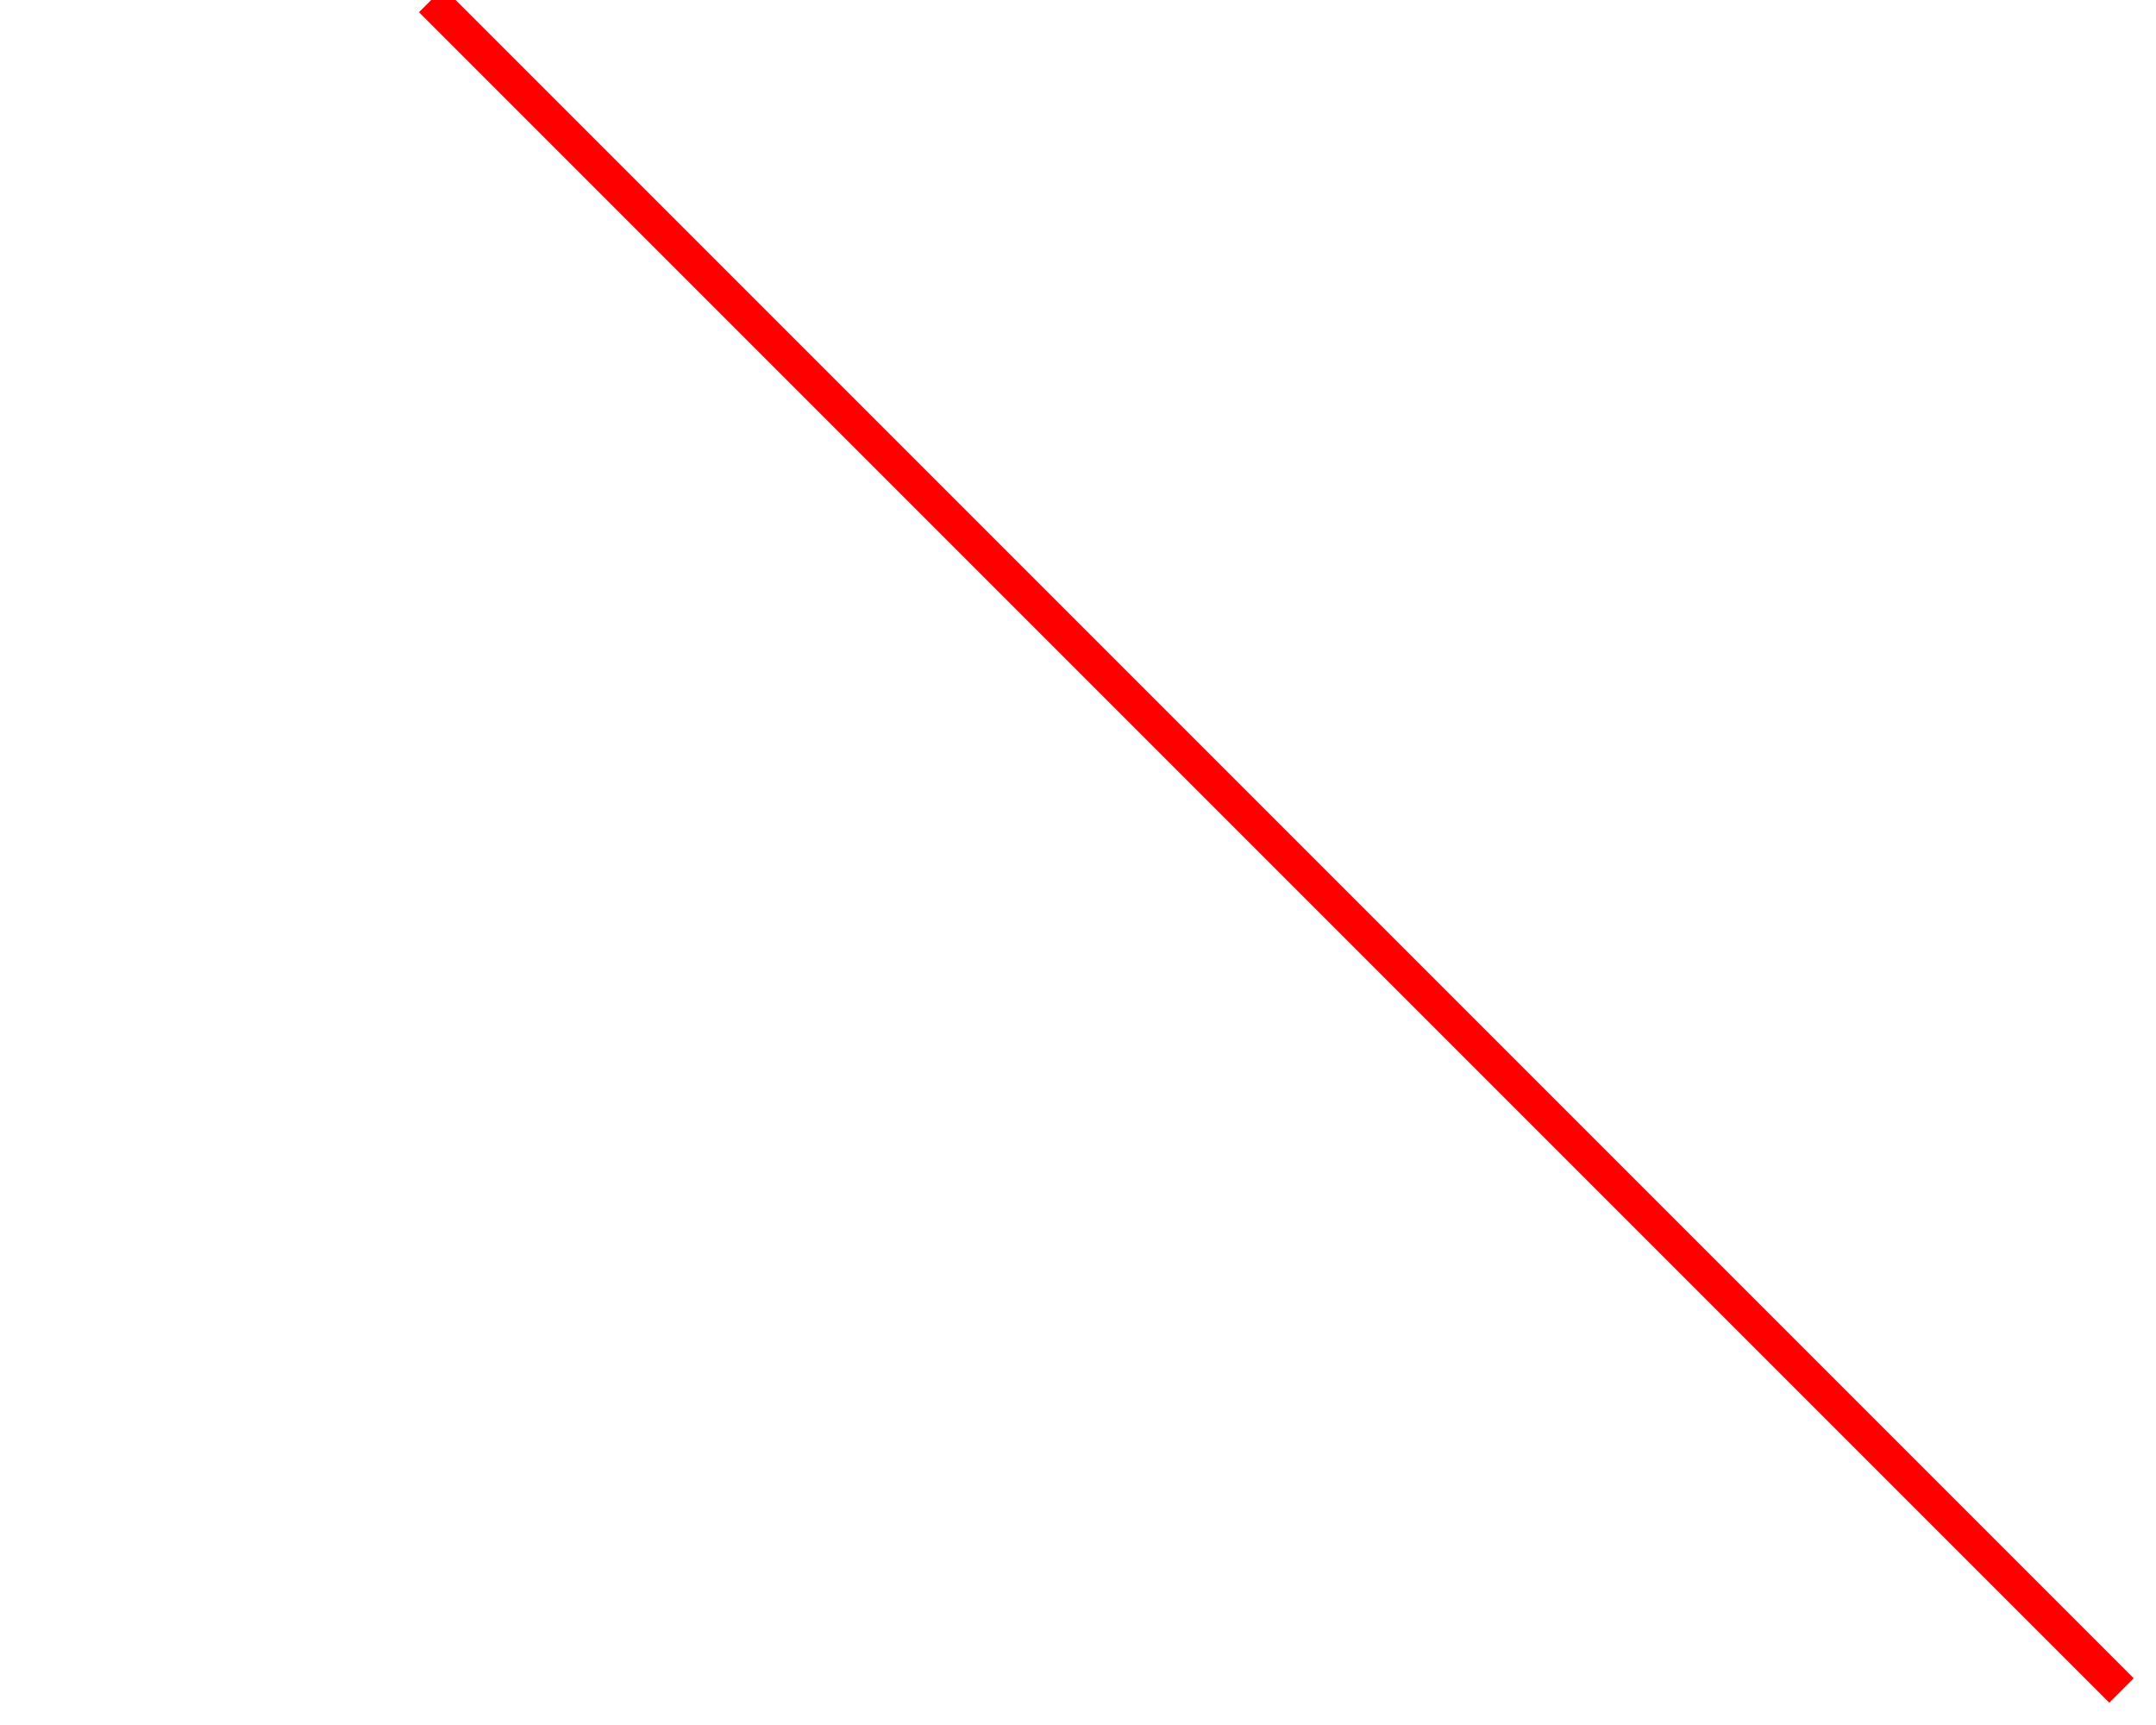
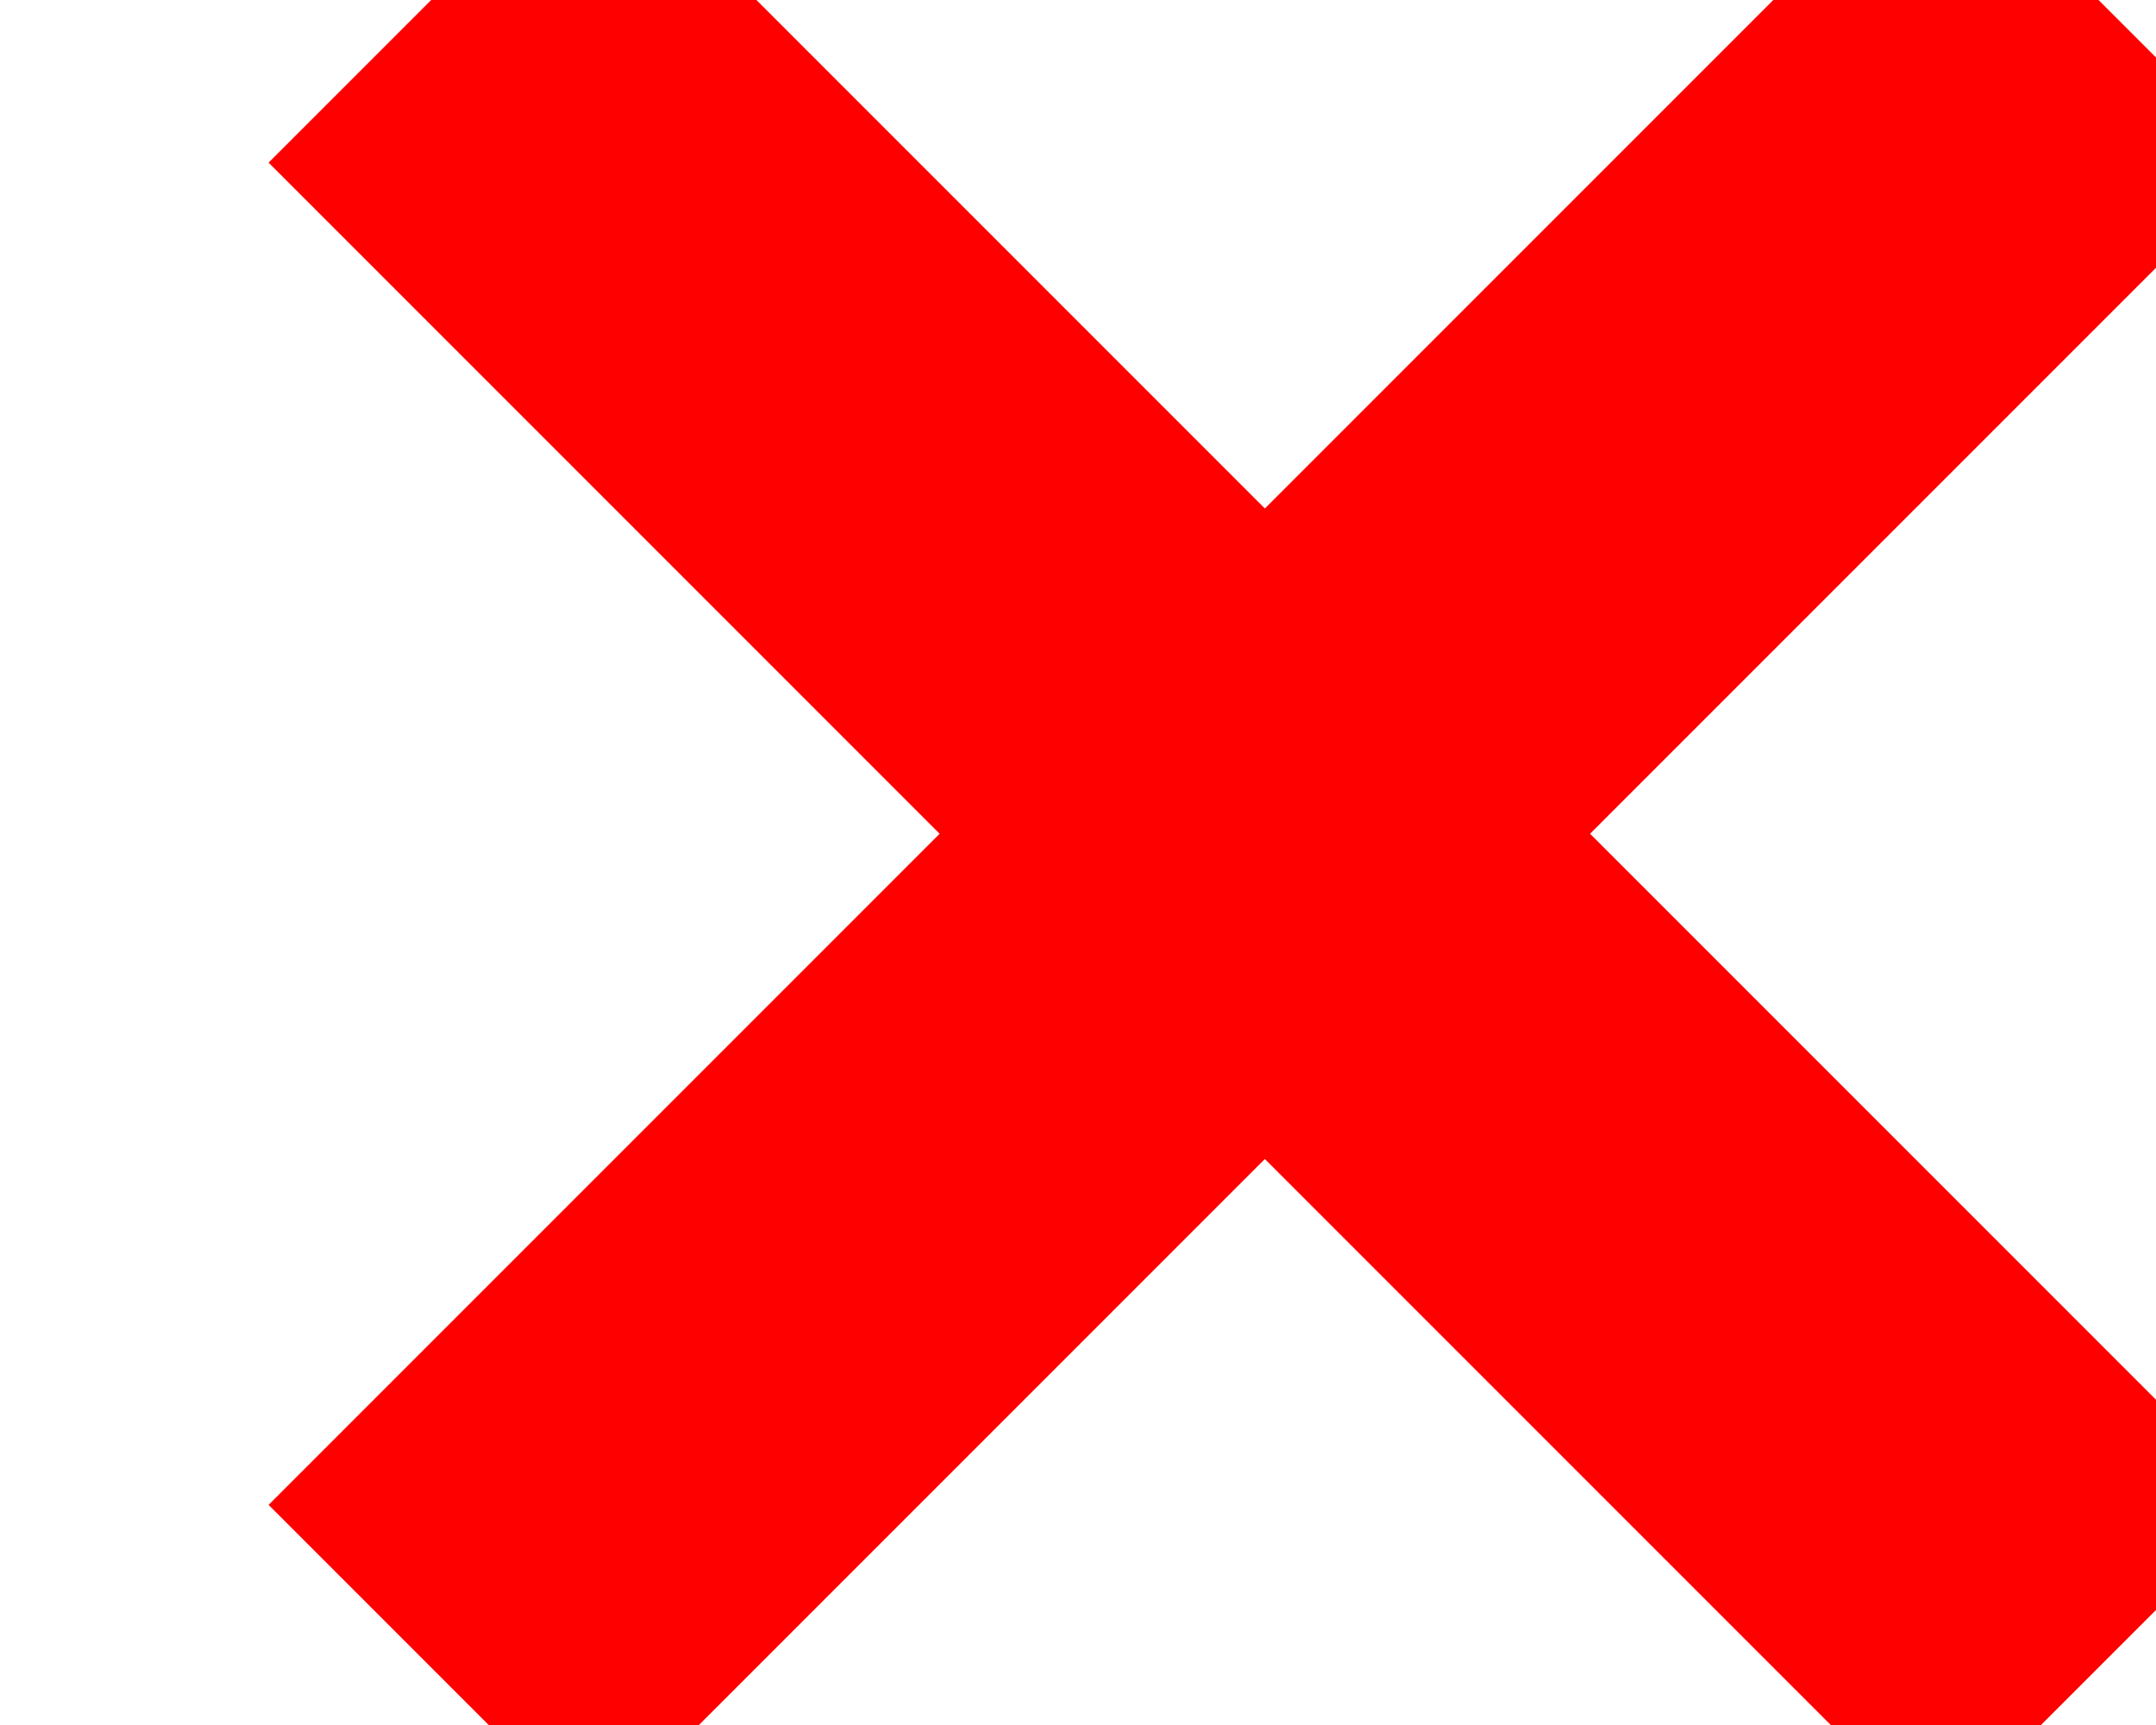
- <svg xmlns="http://www.w3.org/2000/svg" width="80px" height="64px" viewBox="0 0 50 50" preserveAspectRatio="xMaxYMid meet">
-   <line x1="0" y1="0" x2="49" y2="49" stroke="red" stroke-width="1" />
+ <svg xmlns="http://www.w3.org/2000/svg" width="80px" height="64px" viewBox="0 0 30 30" preserveAspectRatio="xMaxYMid meet">
+   <line x1="0" y1="0" x2="29" y2="29" stroke="red" stroke-width="8" />
+   <line x1="0" y1="29" x2="29" y2="0" stroke="red" stroke-width="8" />
</svg>
